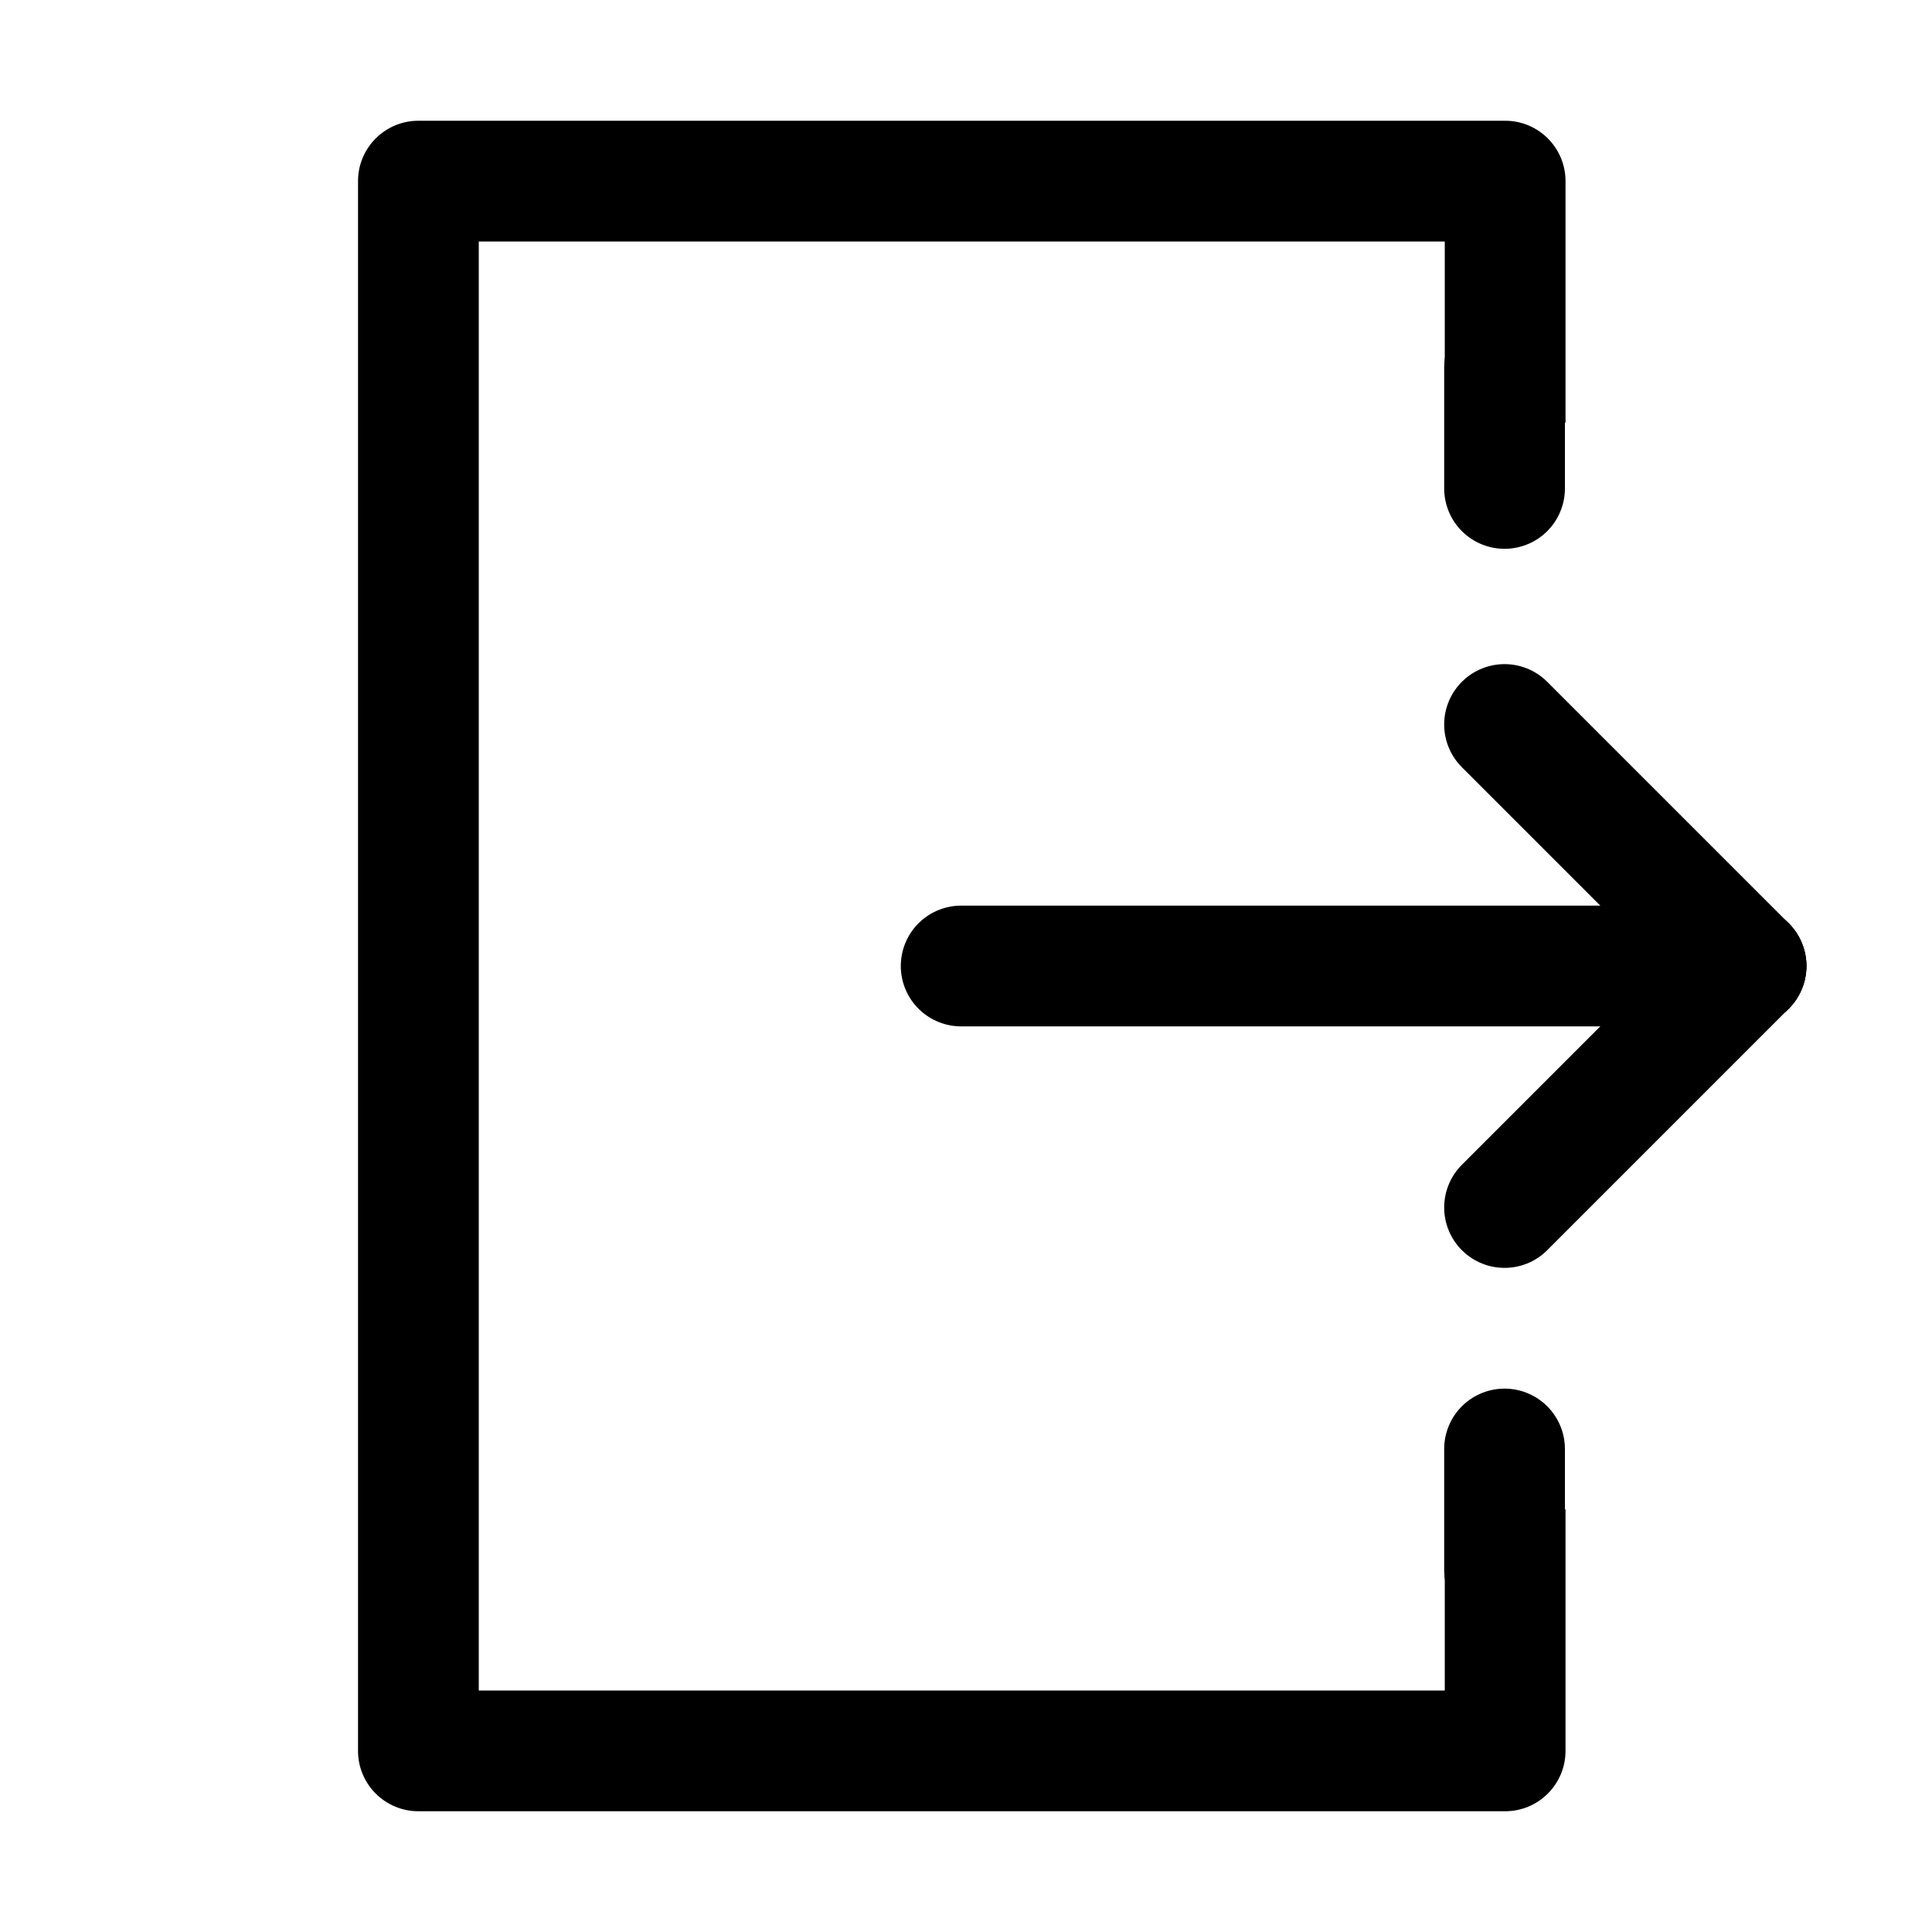
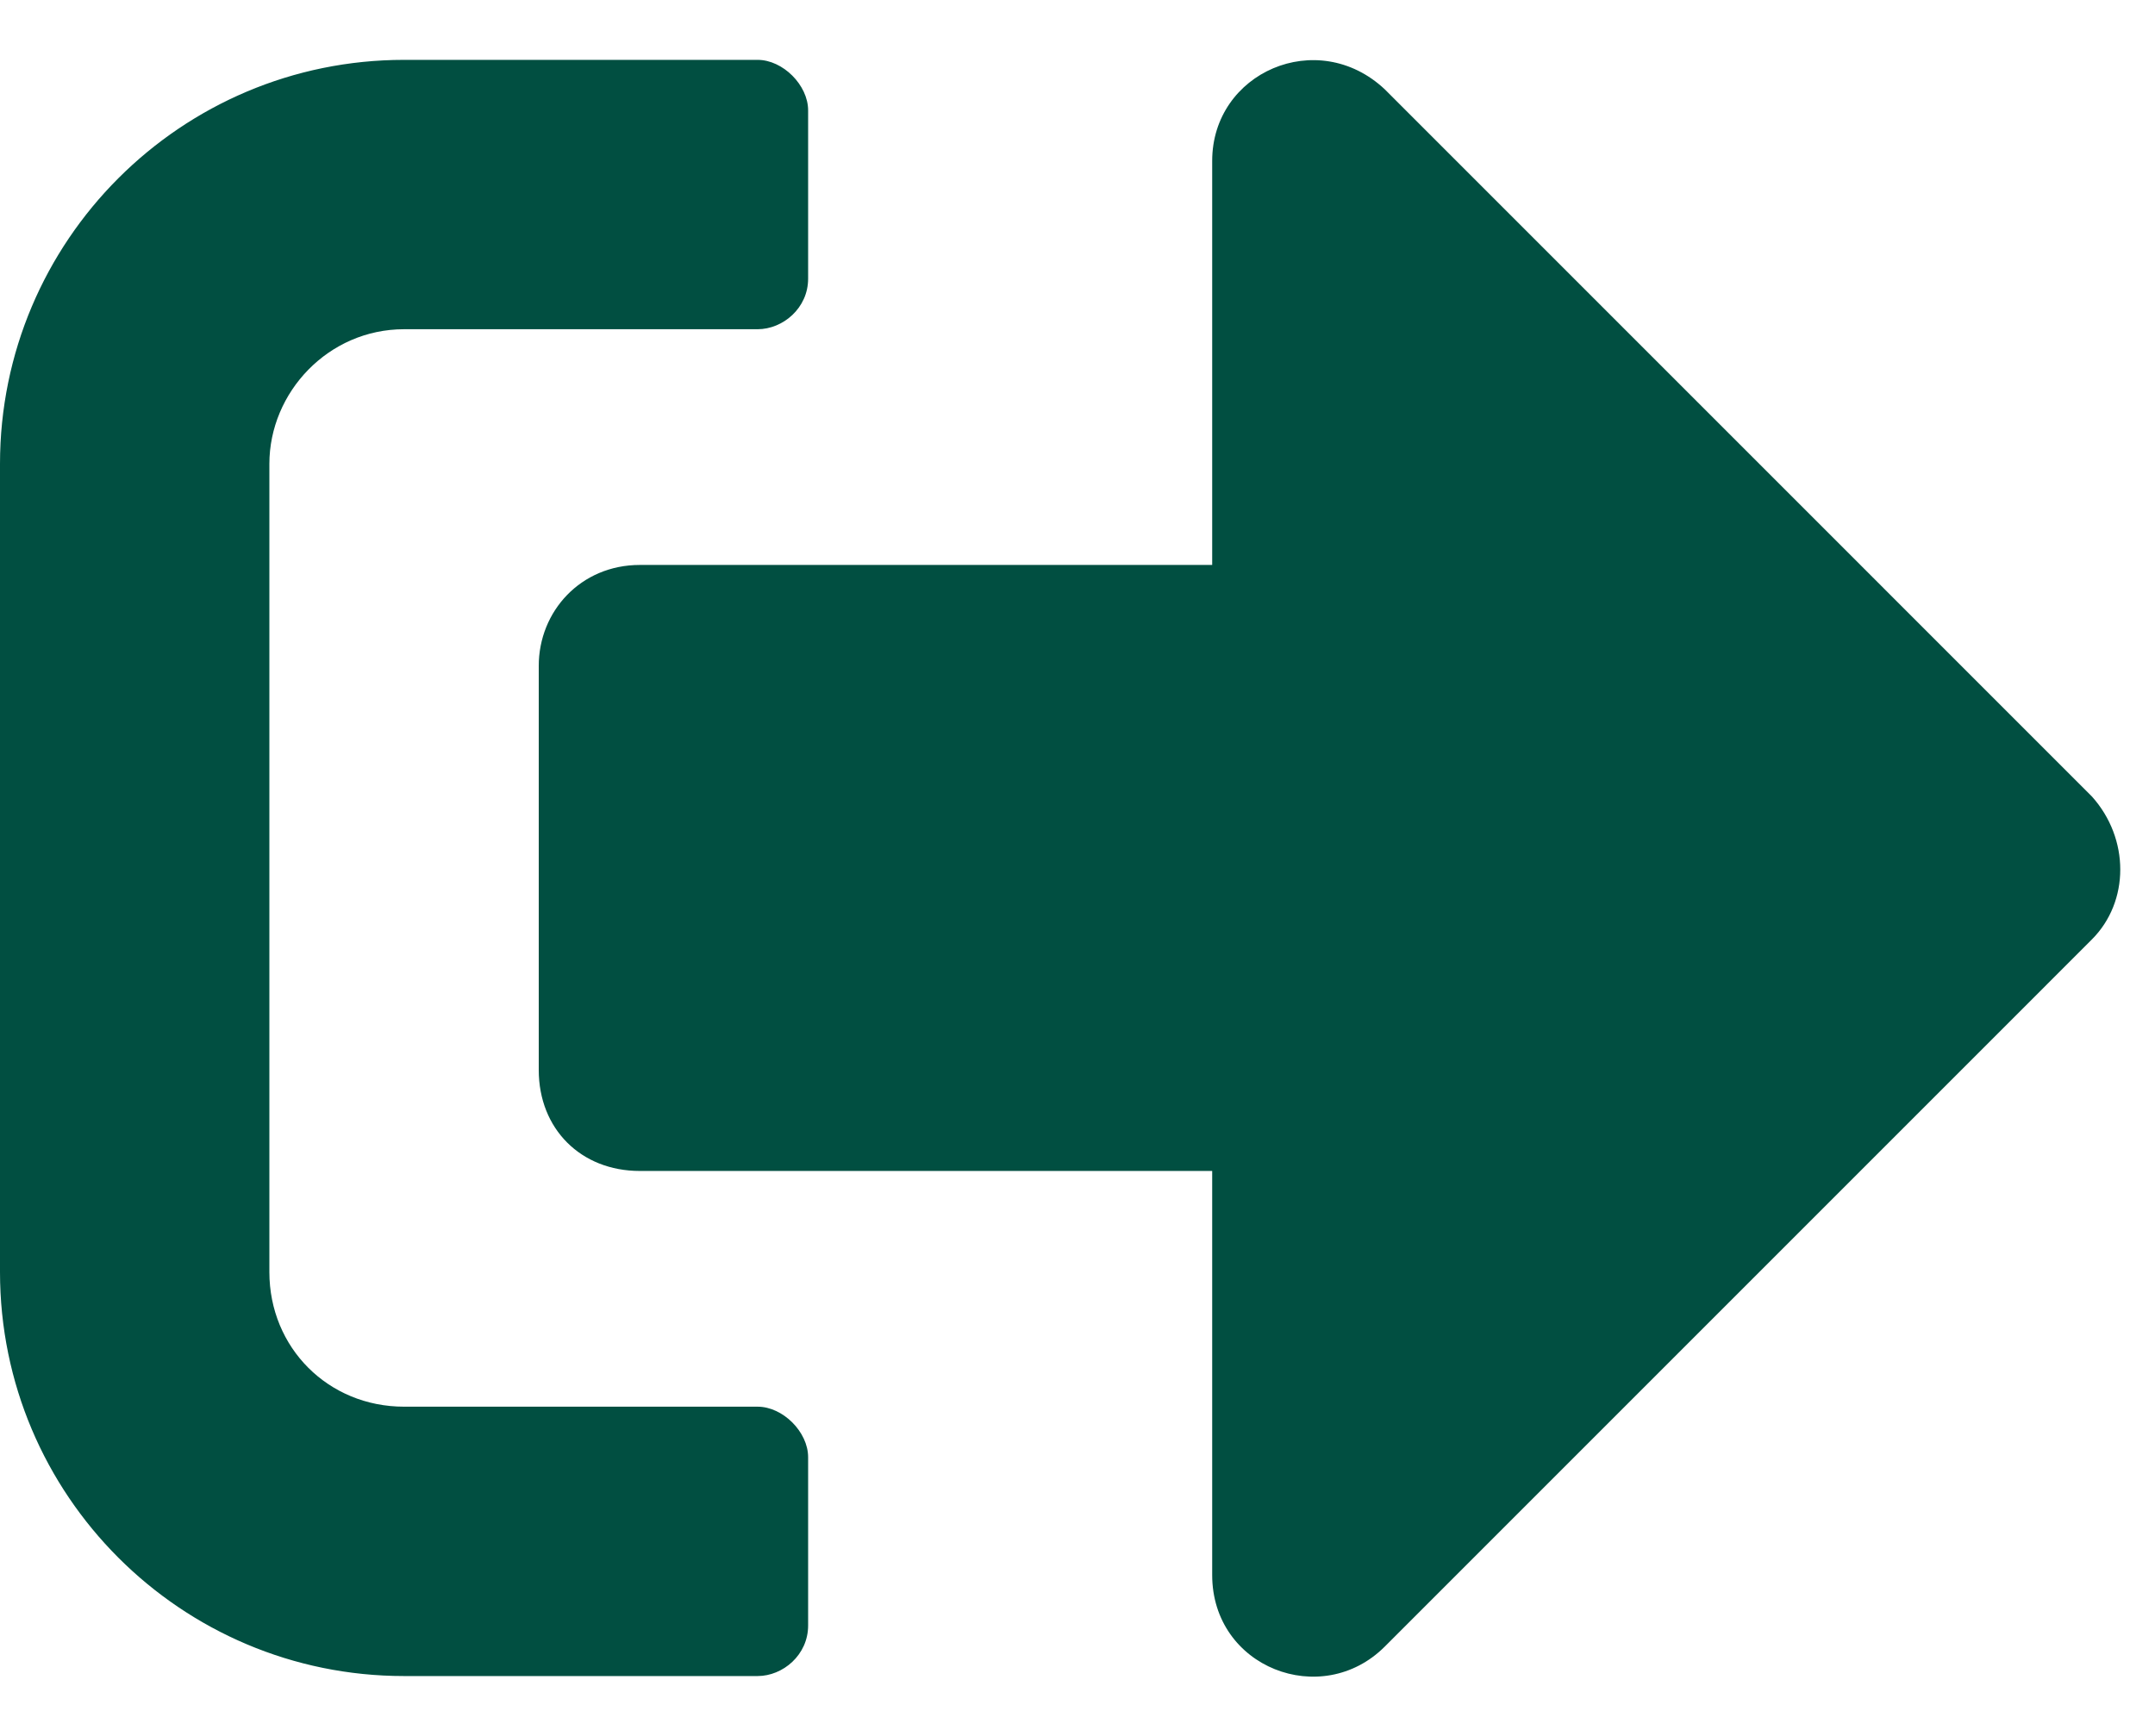
- <svg xmlns="http://www.w3.org/2000/svg" viewBox="0 0 32 32">
-   <defs>
-     <style>.cls-1{fill:none;stroke:#000;stroke-linecap:round;stroke-linejoin:round;stroke-width:2px;}</style>
-   </defs>
-   <g id="logout">
-     <line class="cls-1" x1="15.92" x2="28.92" y1="16" y2="16" />
-     <path d="M23.93,25v3h-16V4h16V7h2V3a1,1,0,0,0-1-1h-18a1,1,0,0,0-1,1V29a1,1,0,0,0,1,1h18a1,1,0,0,0,1-1V25Z" />
-     <line class="cls-1" x1="28.92" x2="24.92" y1="16" y2="20" />
-     <line class="cls-1" x1="28.92" x2="24.92" y1="16" y2="12" />
-     <line class="cls-1" x1="24.92" x2="24.92" y1="8.09" y2="6.09" />
-     <line class="cls-1" x1="24.92" x2="24.92" y1="26" y2="24" />
-   </g>
+ <svg xmlns="http://www.w3.org/2000/svg" width="36" height="29" viewBox="0 0 36 29" fill="none">
+   <path d="M34.945 15.695L23.133 27.508C22.078 28.562 20.25 27.859 20.25 26.312V19.562H10.688C9.703 19.562 9 18.859 9 17.875V11.125C9 10.211 9.703 9.438 10.688 9.438H20.25V2.688C20.25 1.211 22.008 0.438 23.133 1.492L34.945 13.305C35.578 14.008 35.578 15.062 34.945 15.695ZM13.5 27.156C13.5 27.648 13.078 28 12.656 28H6.75C3.023 28 0 24.977 0 21.25V7.75C0 4.023 3.023 1 6.75 1H12.656C13.078 1 13.5 1.422 13.5 1.844V4.656C13.5 5.148 13.078 5.5 12.656 5.5H6.75C5.484 5.5 4.5 6.555 4.5 7.75V21.25C4.5 22.516 5.484 23.5 6.75 23.5H12.656C13.078 23.5 13.5 23.922 13.5 24.344V27.156Z" fill="#014F41" />
</svg>
